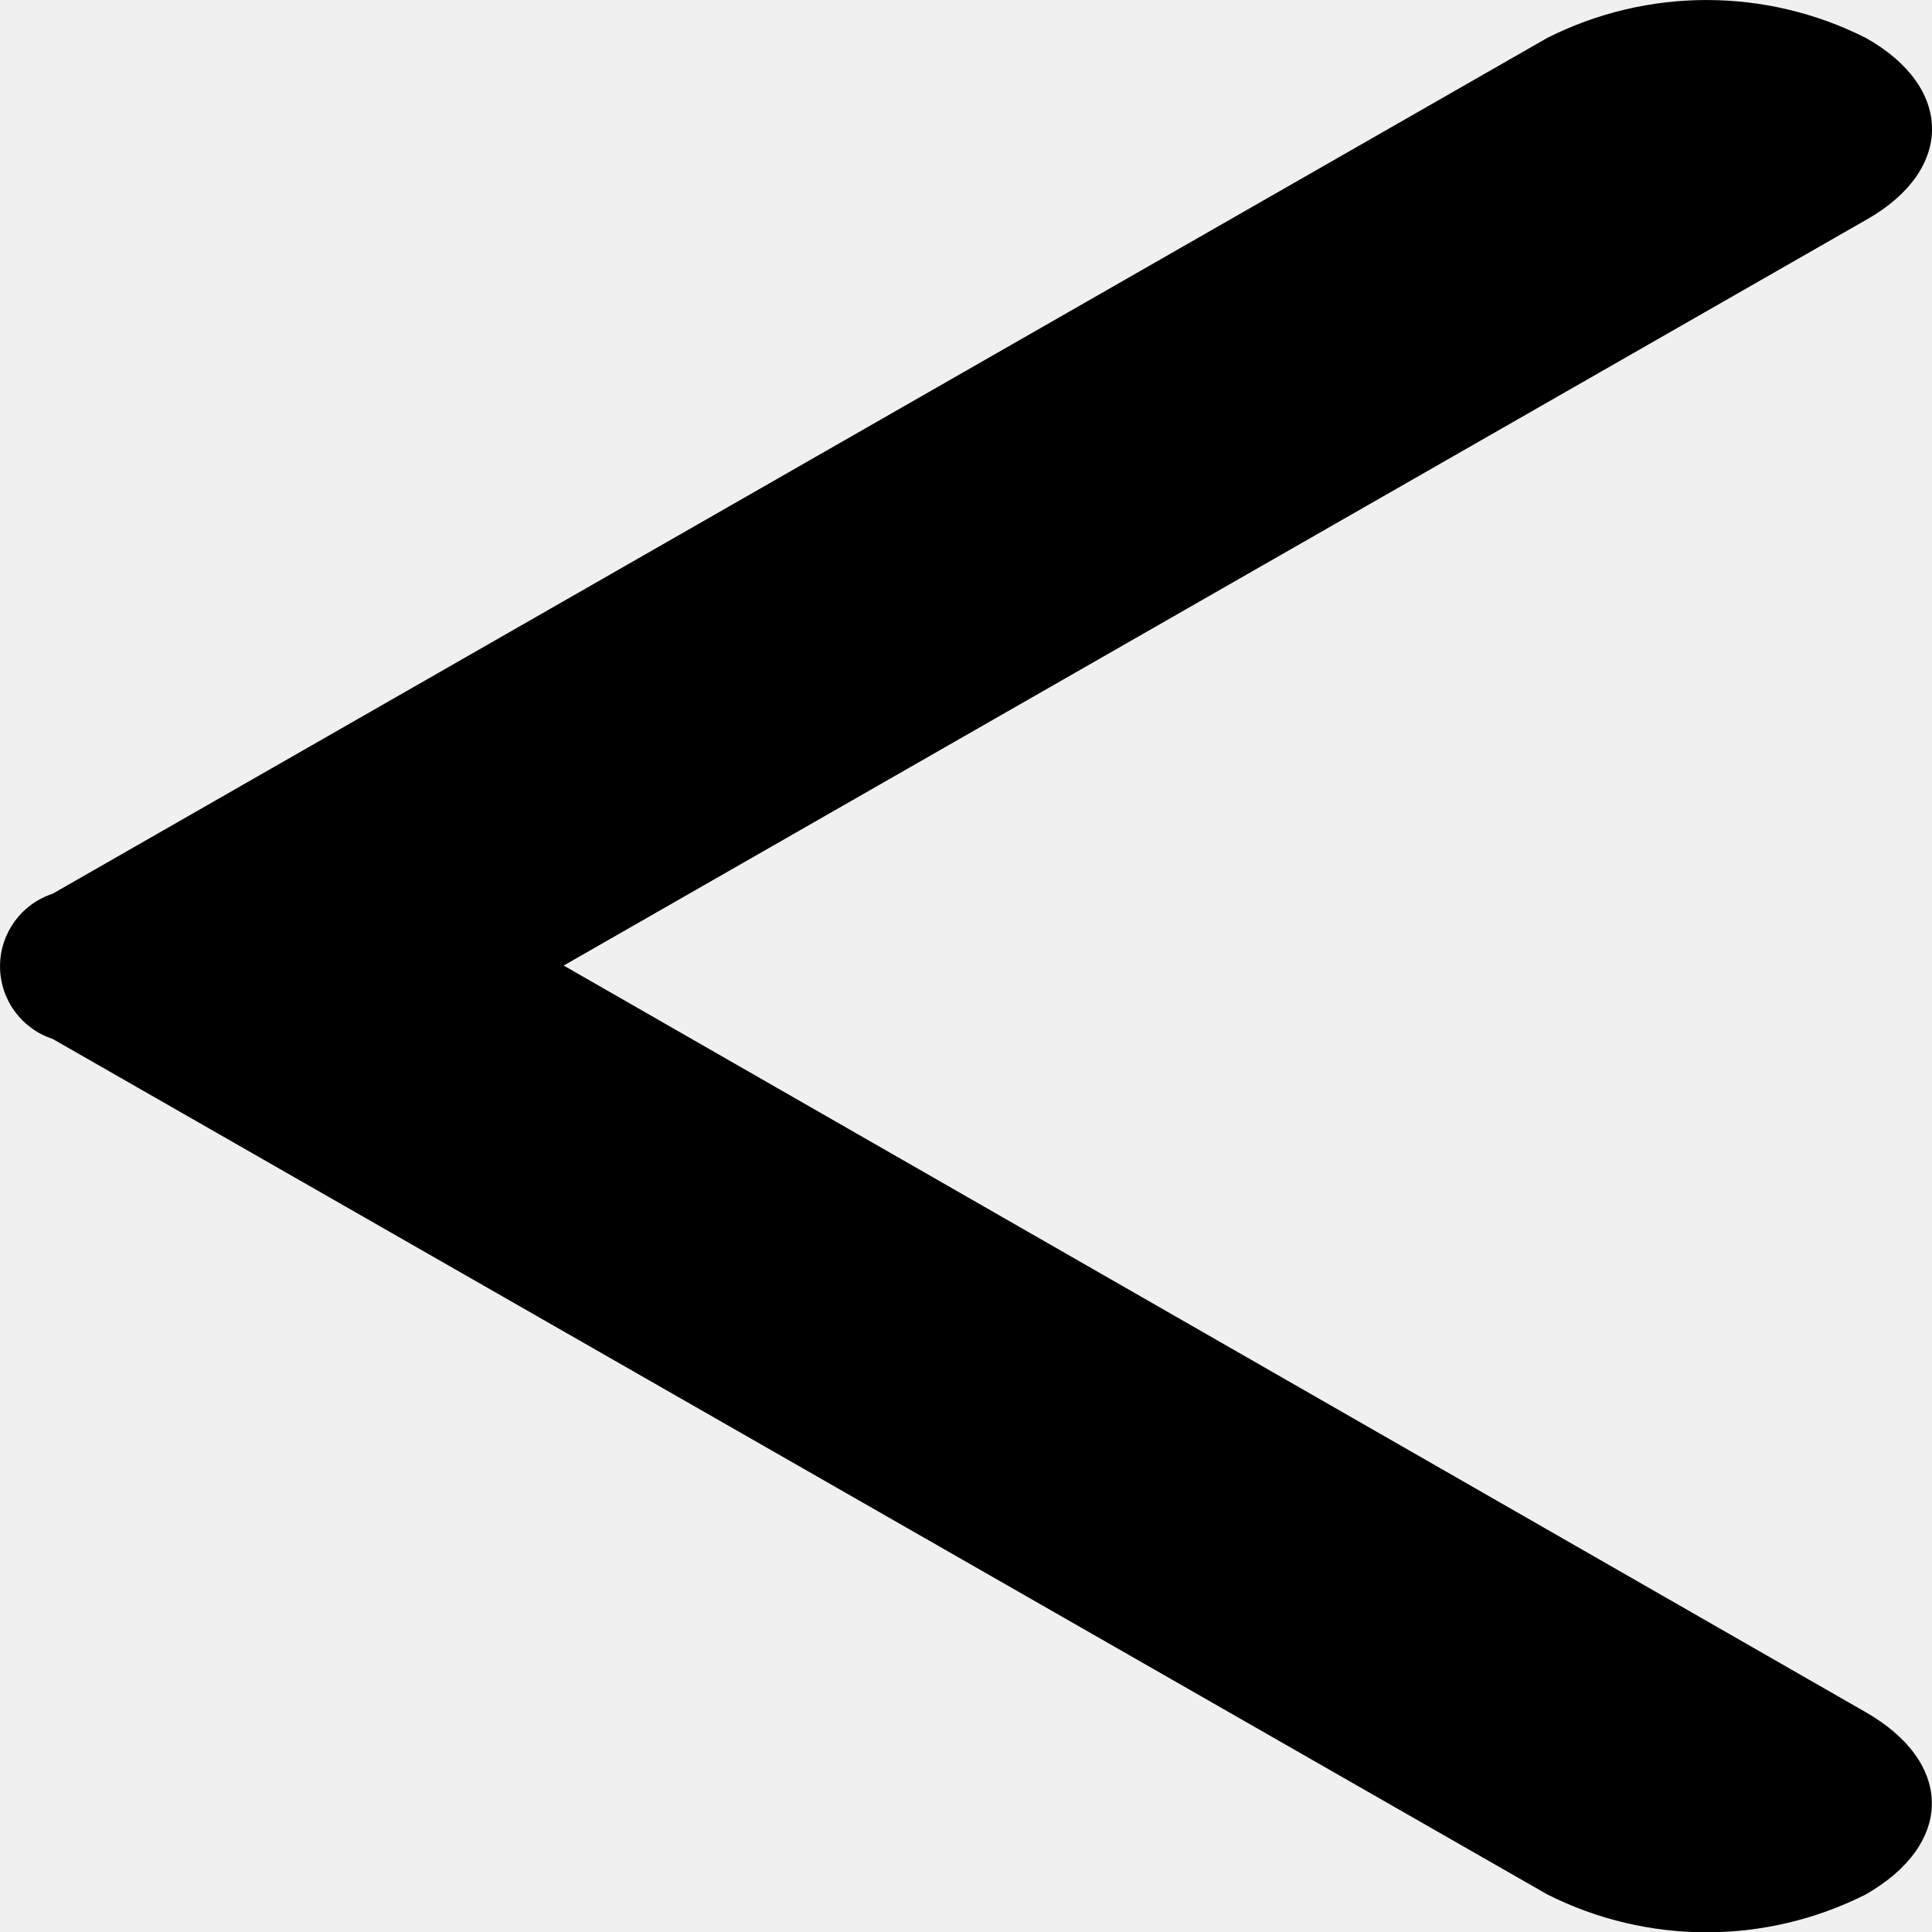
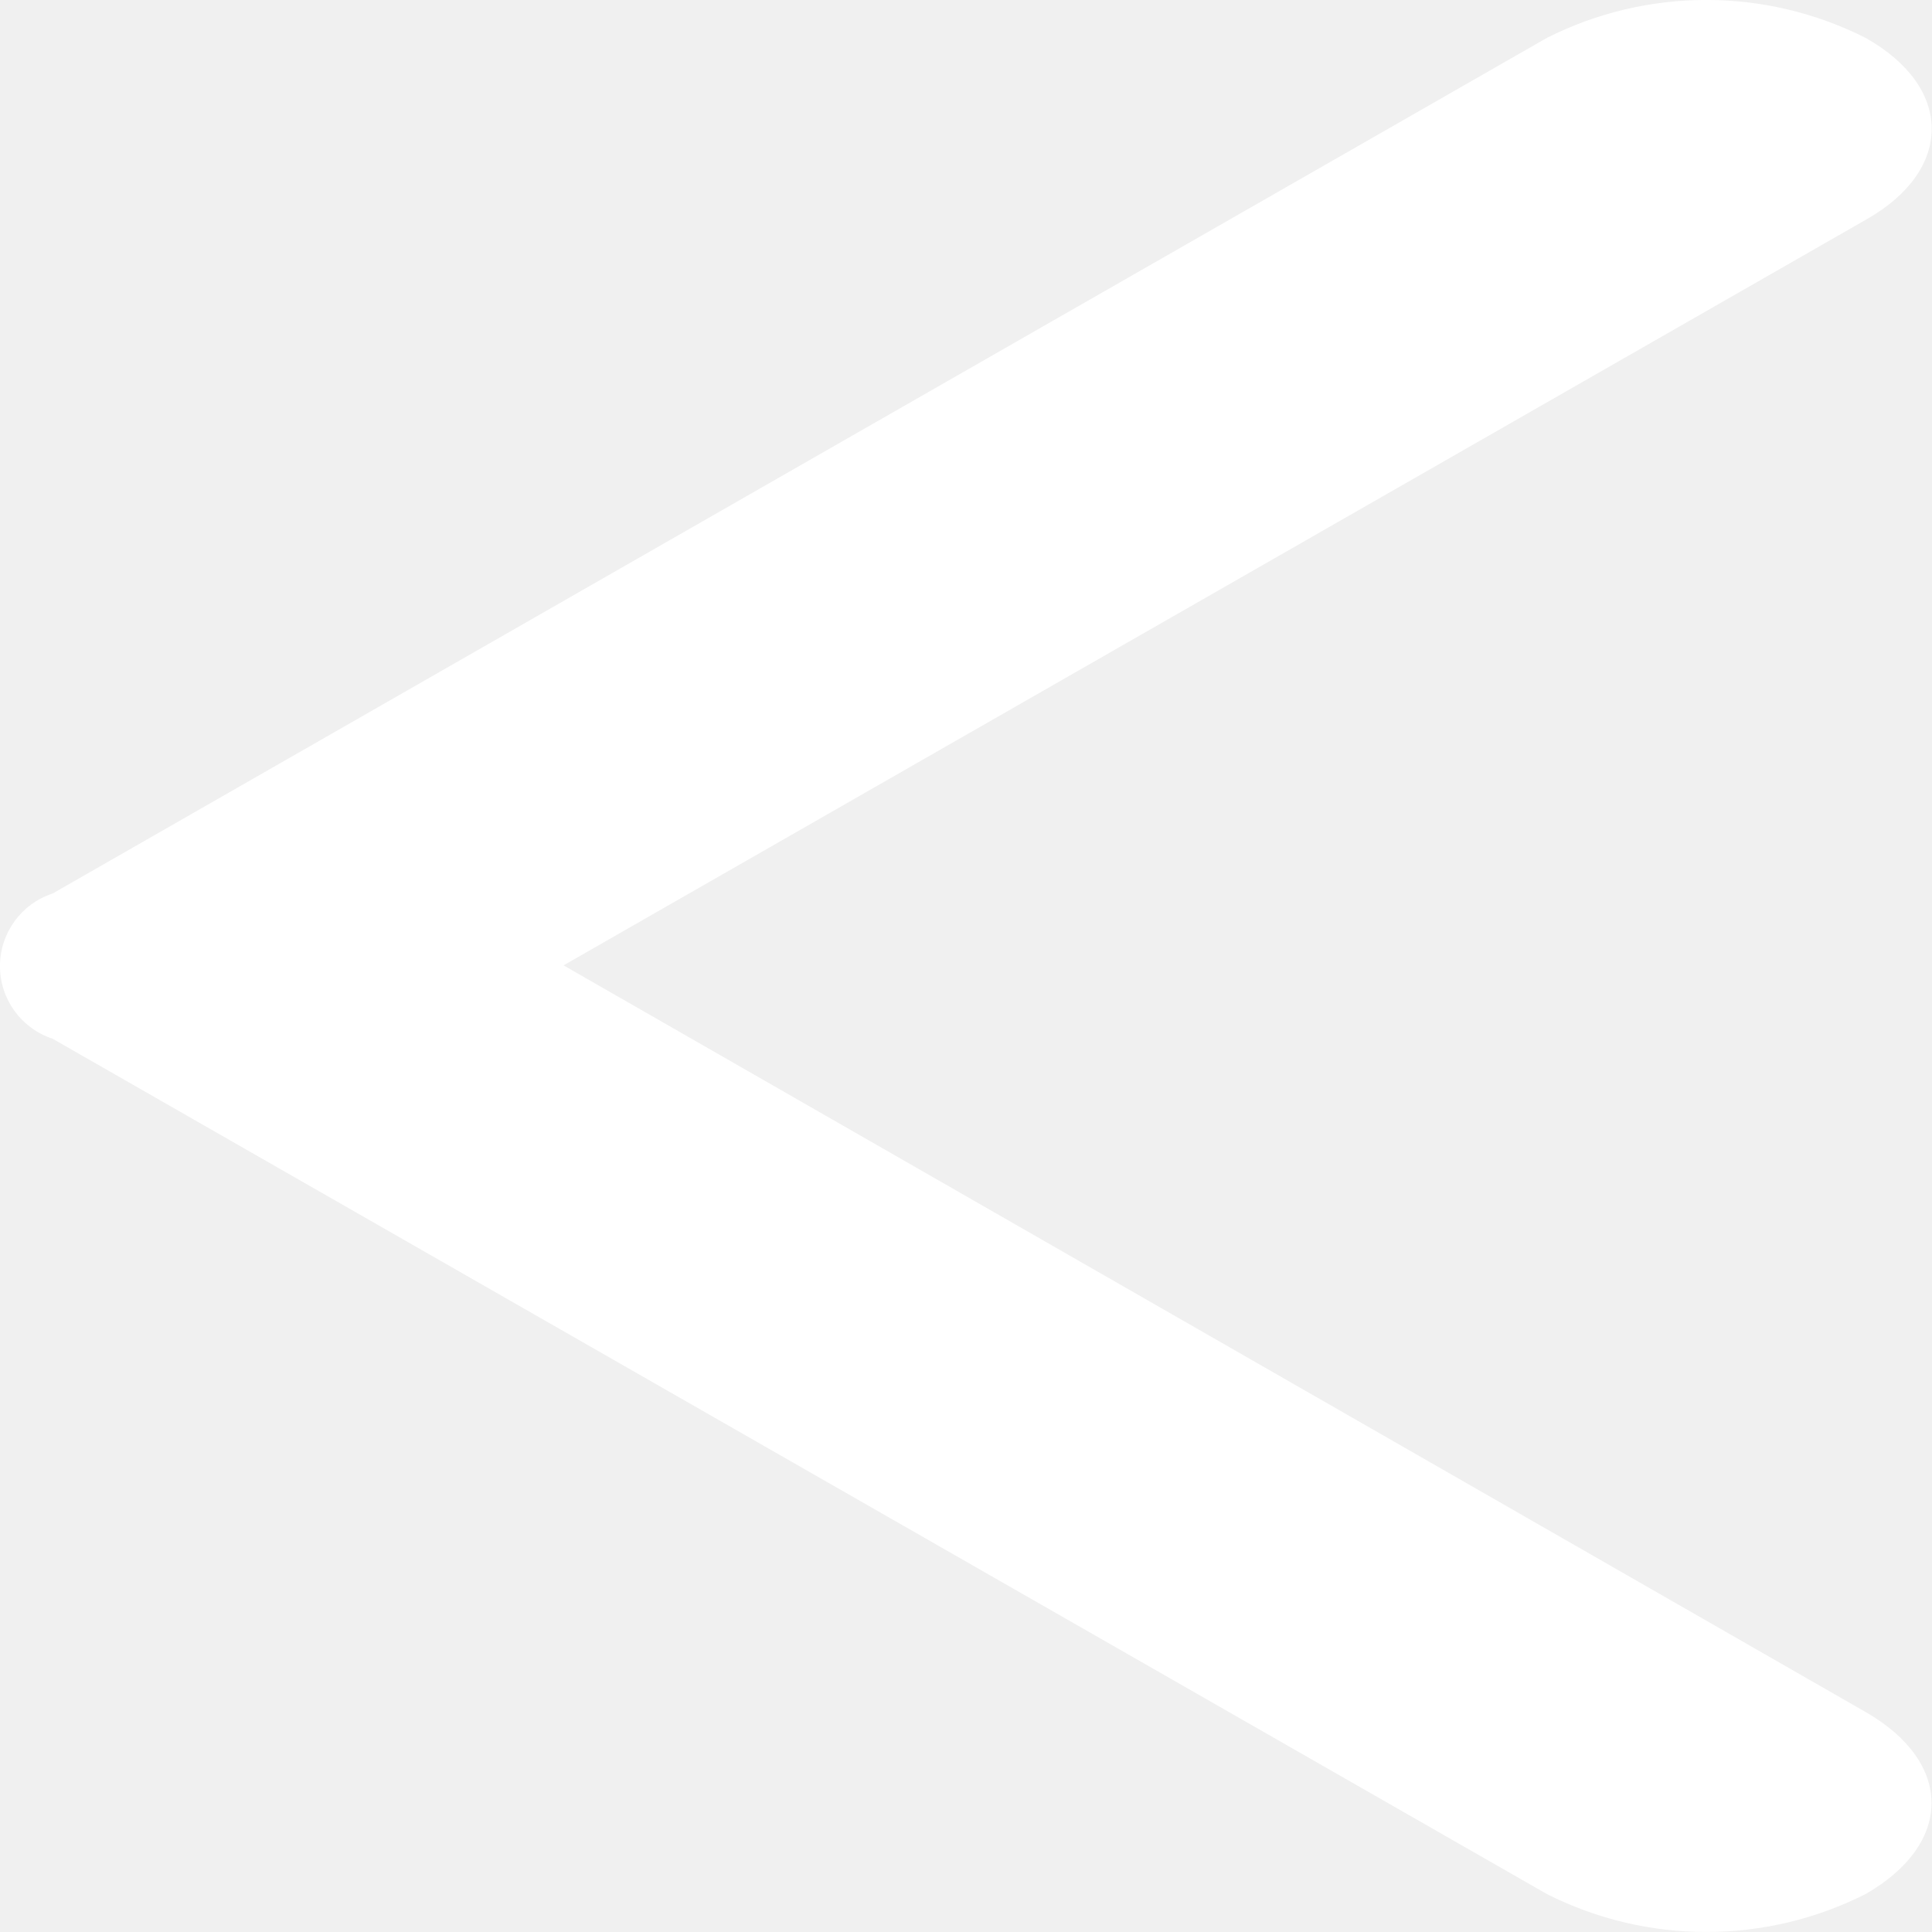
- <svg xmlns="http://www.w3.org/2000/svg" width="30" height="30" viewBox="0 0 30 30">
-   <path id="_-Icon-Color" data-name="🔹-Icon-Color" d="M35.218,3.21a5.493,5.493,0,0,0-4.944,0L7.064,16.5a1.186,1.186,0,0,0,0,2.254l23.21,13.285a5.493,5.493,0,0,0,4.944,0c1.369-.783,1.369-2.046,0-2.83L15,17.615,35.245,6.024C36.586,5.256,36.586,3.977,35.218,3.21Z" transform="translate(-6.247 -2.622)" fill-rule="evenodd" />
+ <svg xmlns="http://www.w3.org/2000/svg" width="30" height="30.004" viewBox="0 0 30 30.004">
+   <path id="_-Icon-Color" data-name="🔹-Icon-Color" d="M35.218,3.21a5.493,5.493,0,0,0-4.944,0L7.064,16.5a1.186,1.186,0,0,0,0,2.254l23.21,13.285a5.493,5.493,0,0,0,4.944,0c1.369-.783,1.369-2.046,0-2.83L15,17.615,35.245,6.024C36.586,5.256,36.586,3.977,35.218,3.21Z" transform="translate(-6.248 -2.623)" fill="#fff" fill-rule="evenodd" />
</svg>
